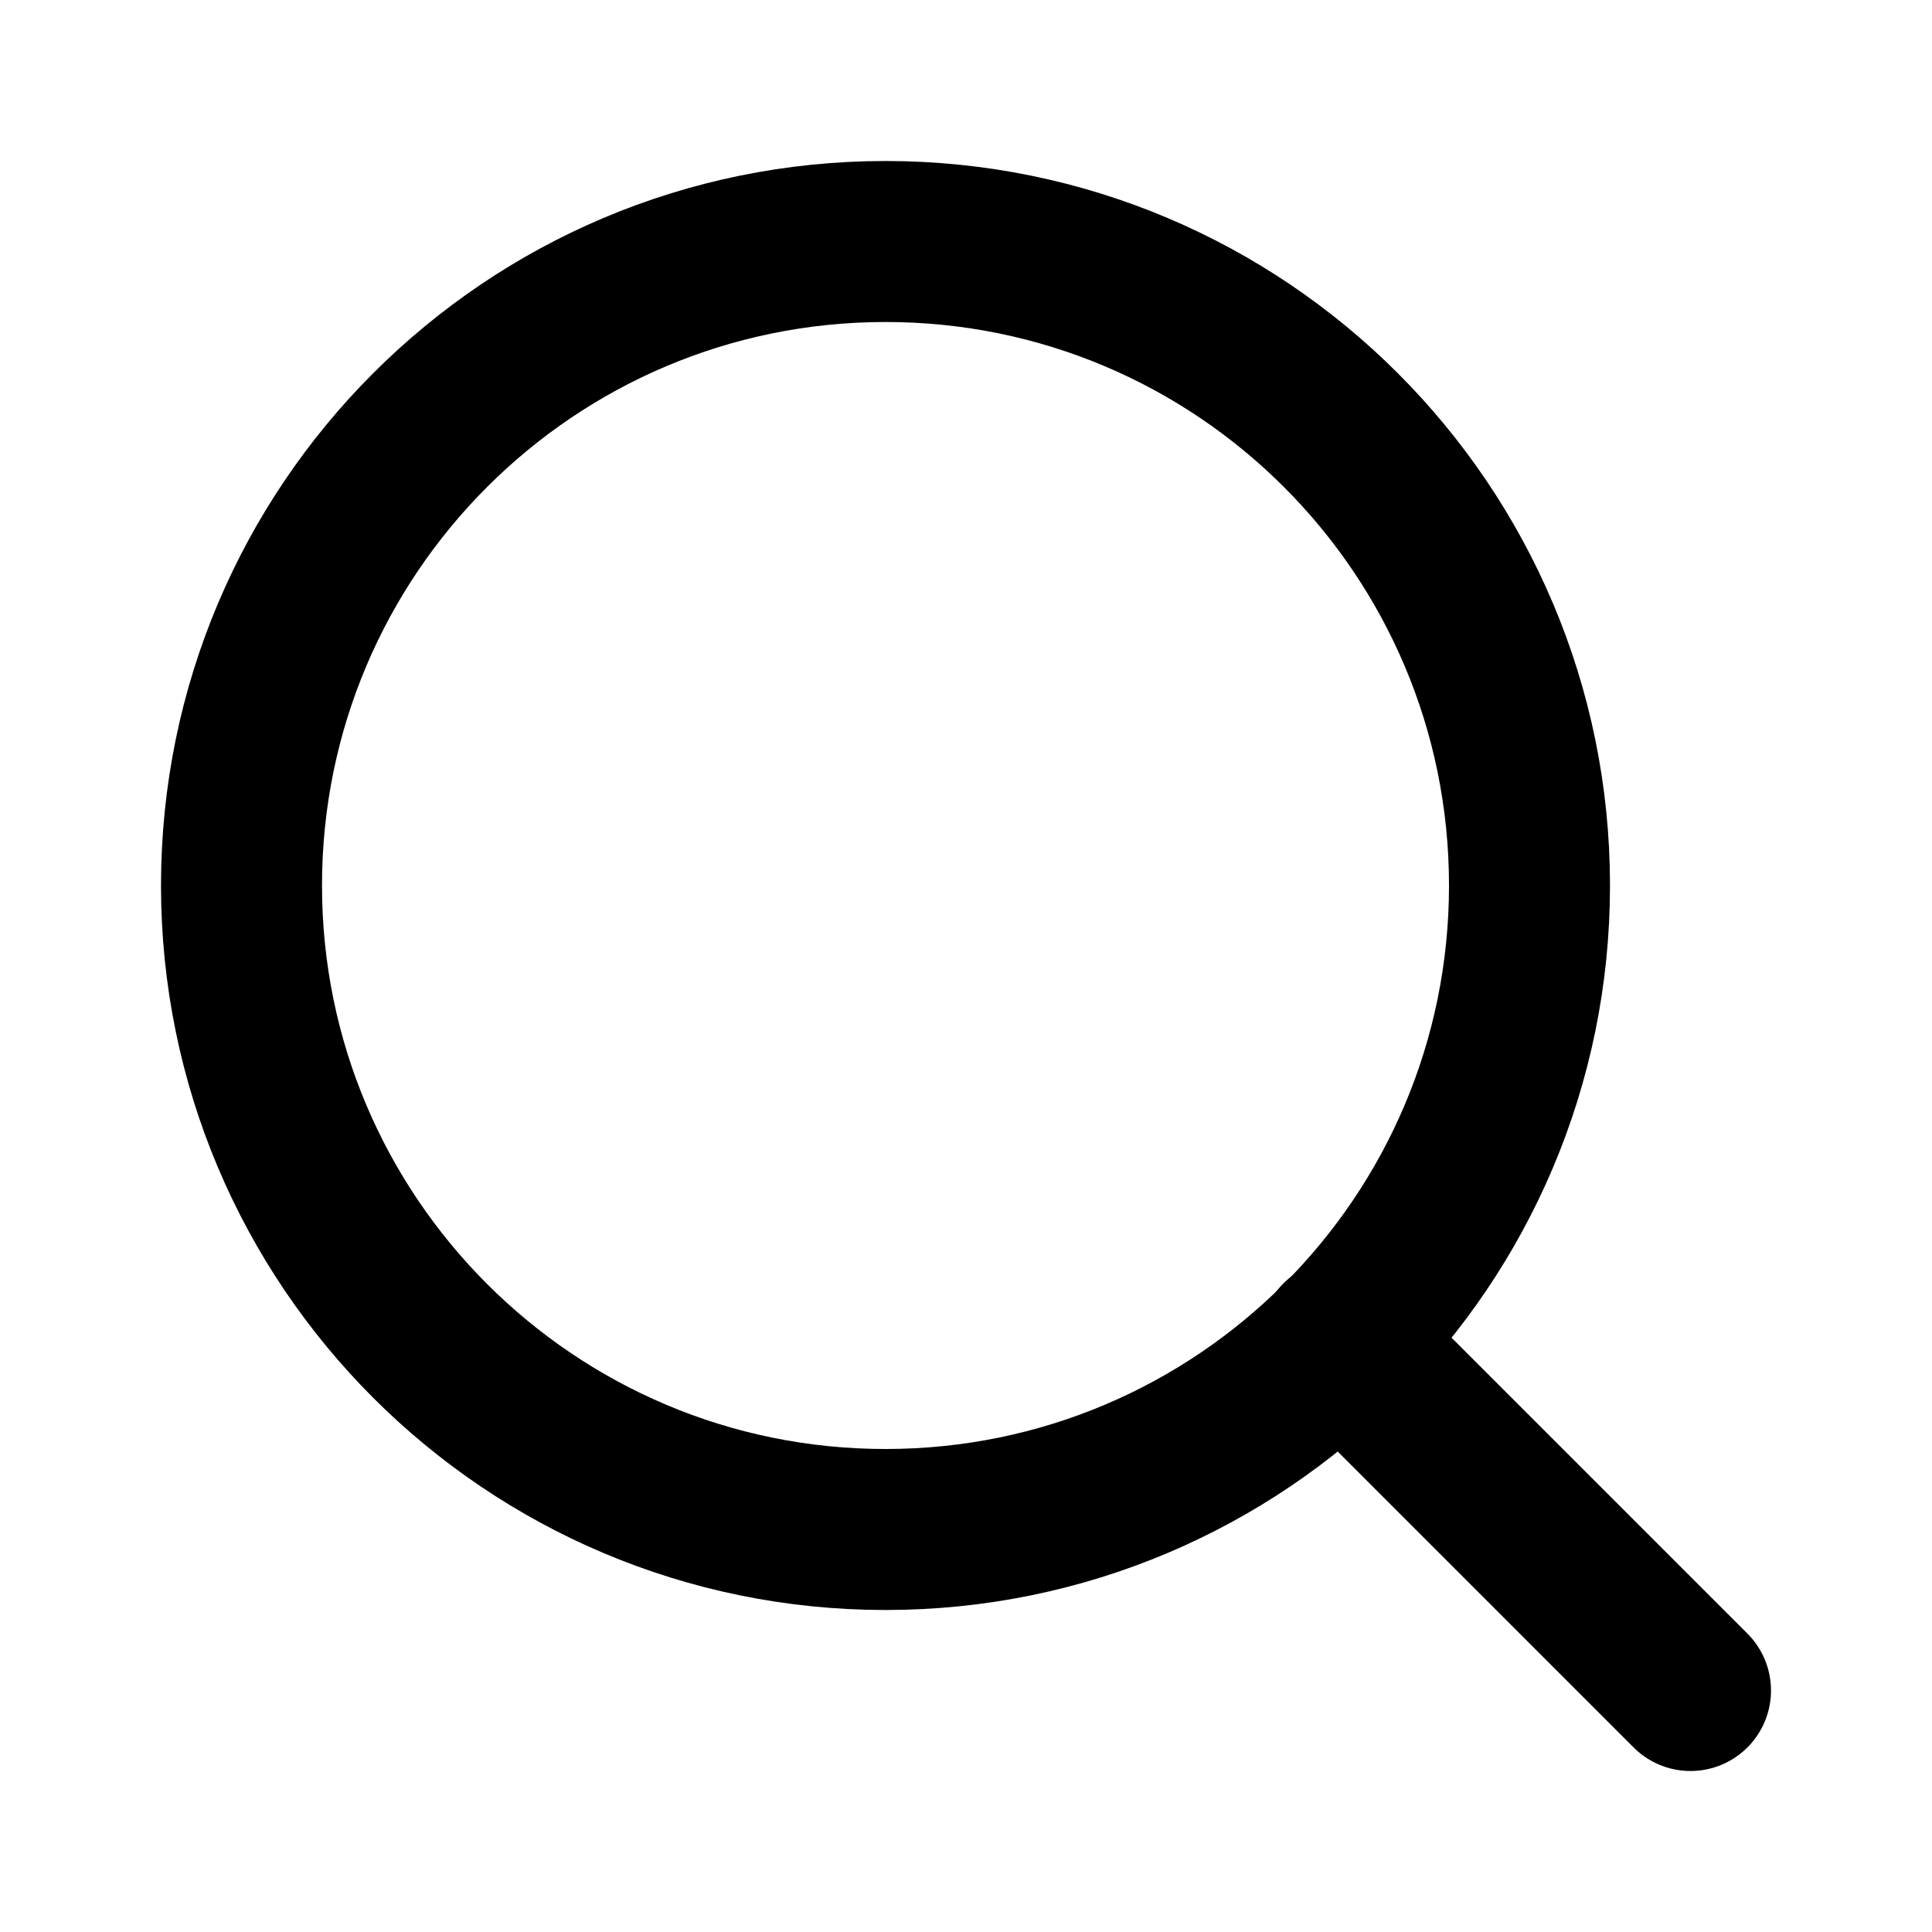
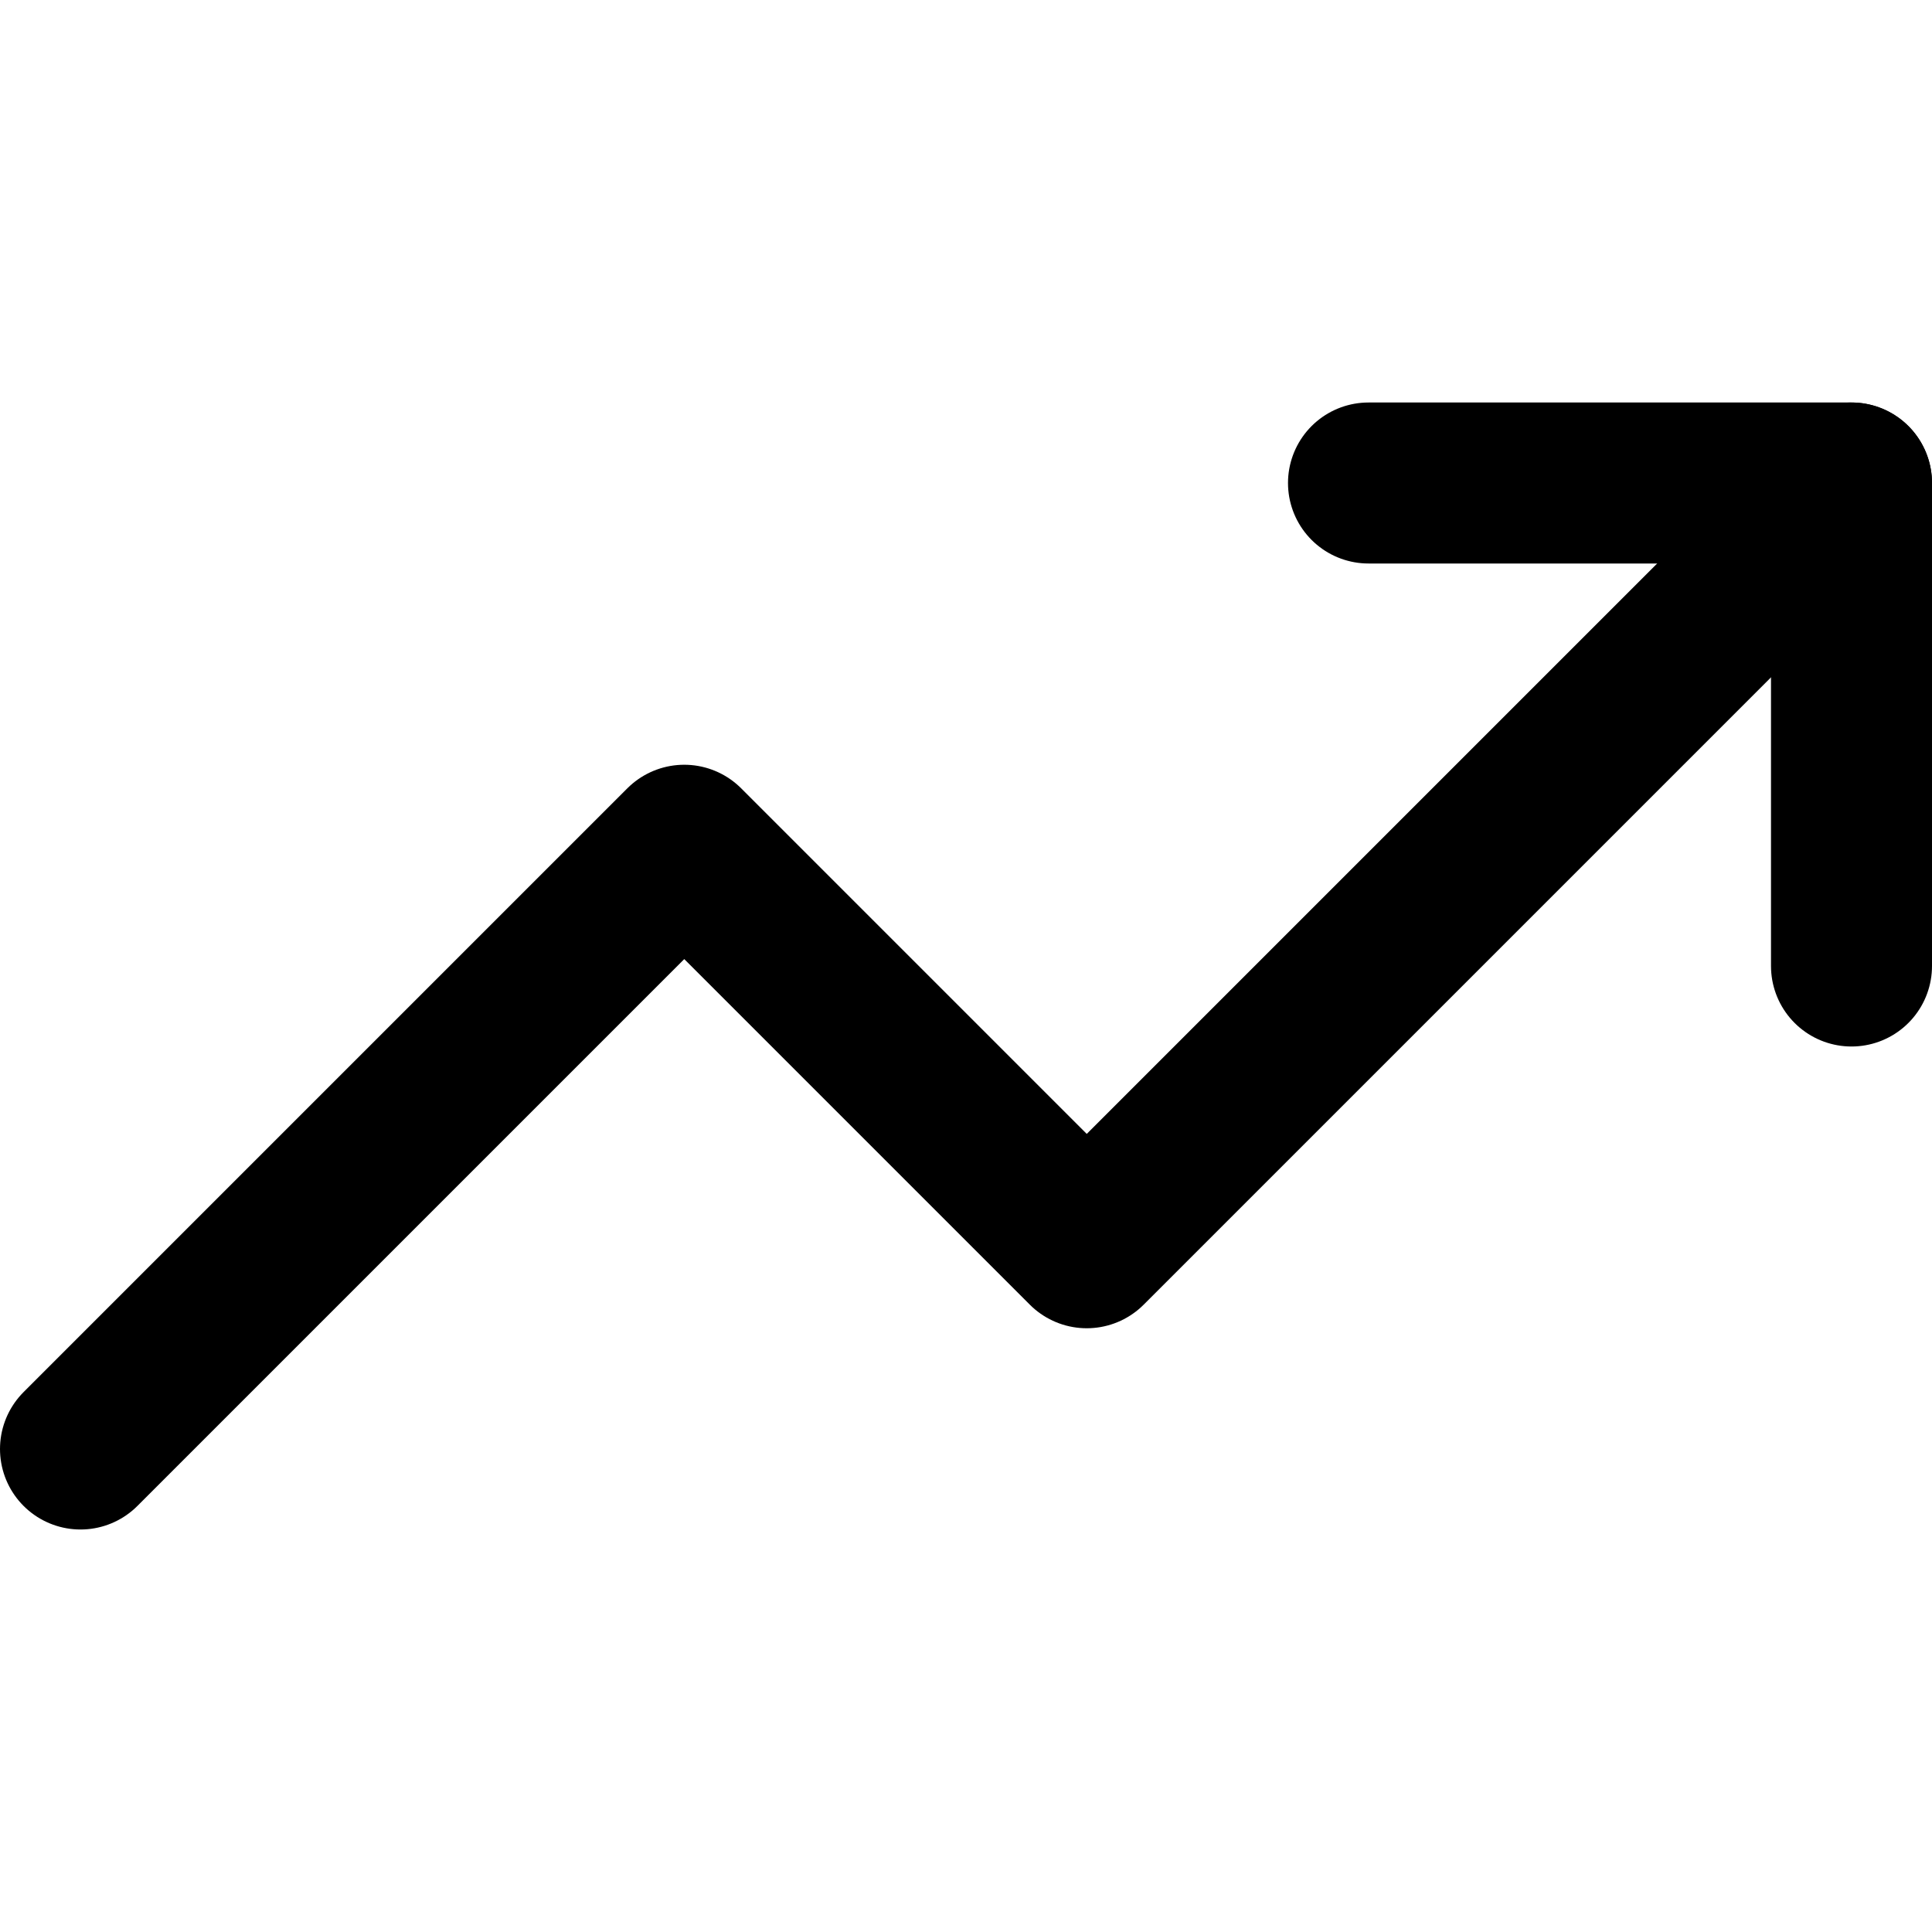
<svg xmlns="http://www.w3.org/2000/svg" width="24" height="24" viewBox="0 0 24 24" fill="none" stroke="currentColor" stroke-width="2" stroke-linecap="round" stroke-linejoin="round">
-   <circle cx="11" cy="11" r="8" />
-   <line x1="21" y1="21" x2="16.65" y2="16.65" />
+   <polyline points="23 6 13.5 15.5 8.5 10.5 1 18" />
+   <polyline points="17 6 23 6 23 12" />
</svg>
